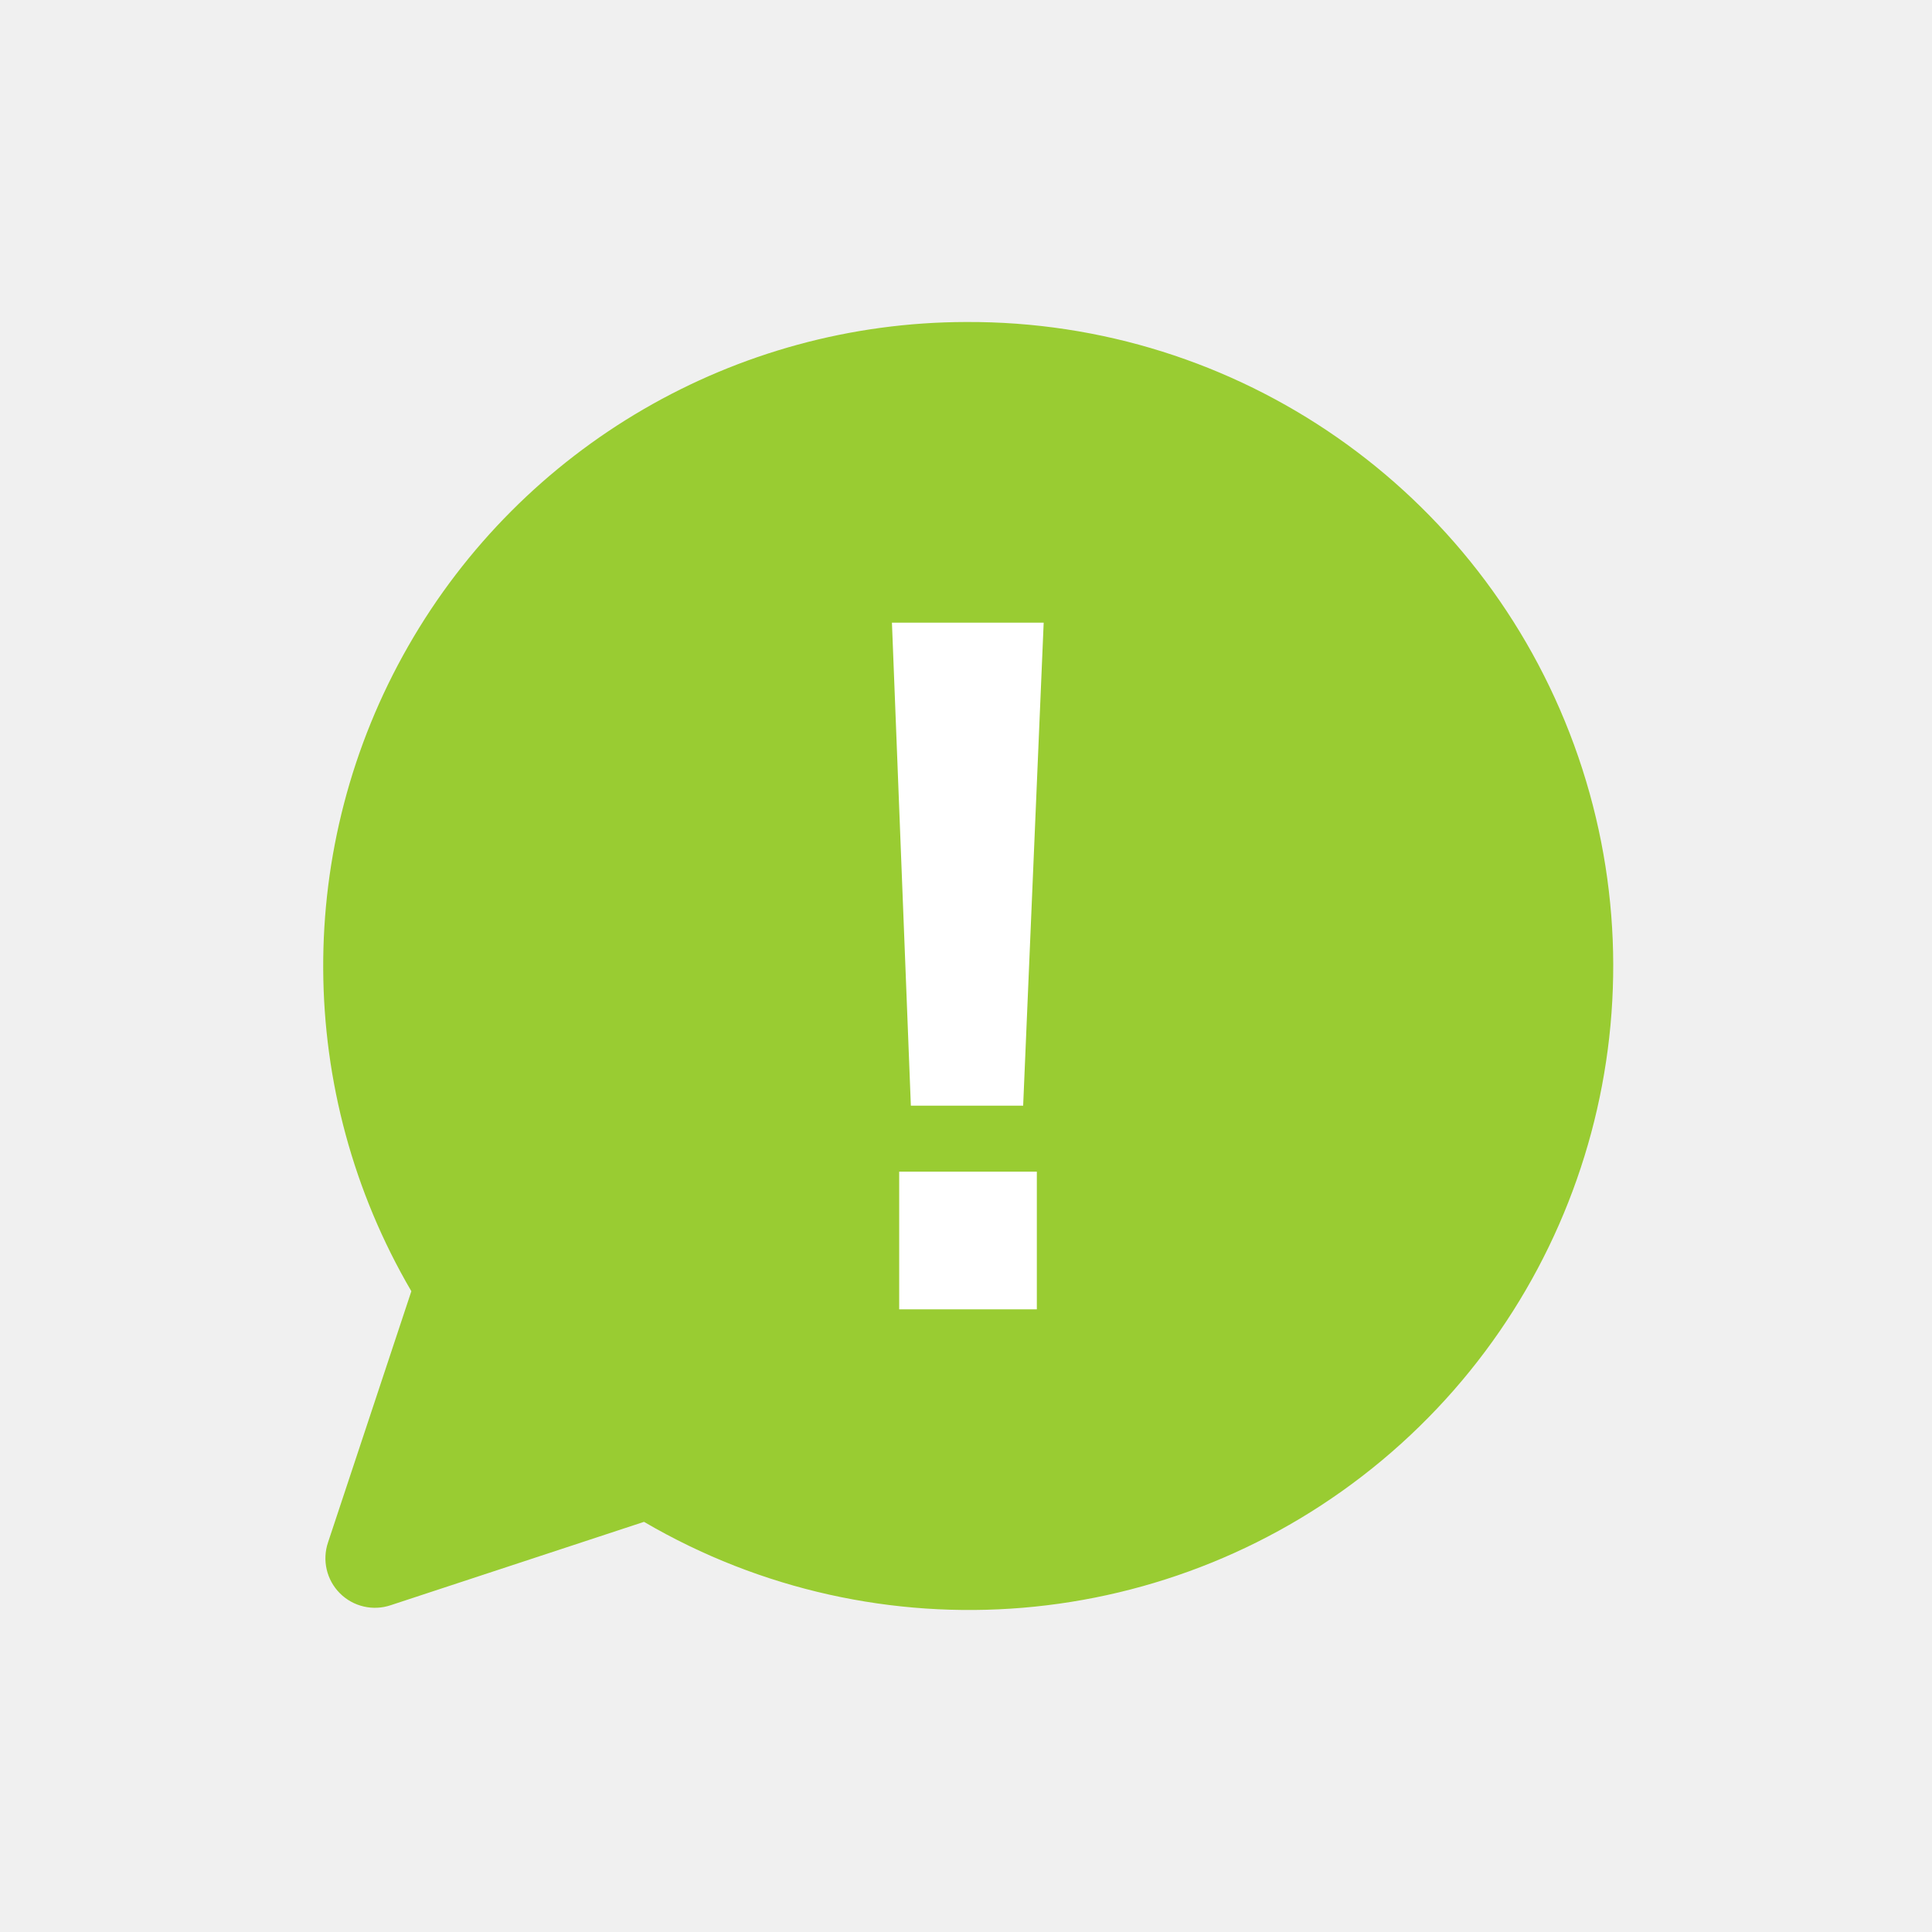
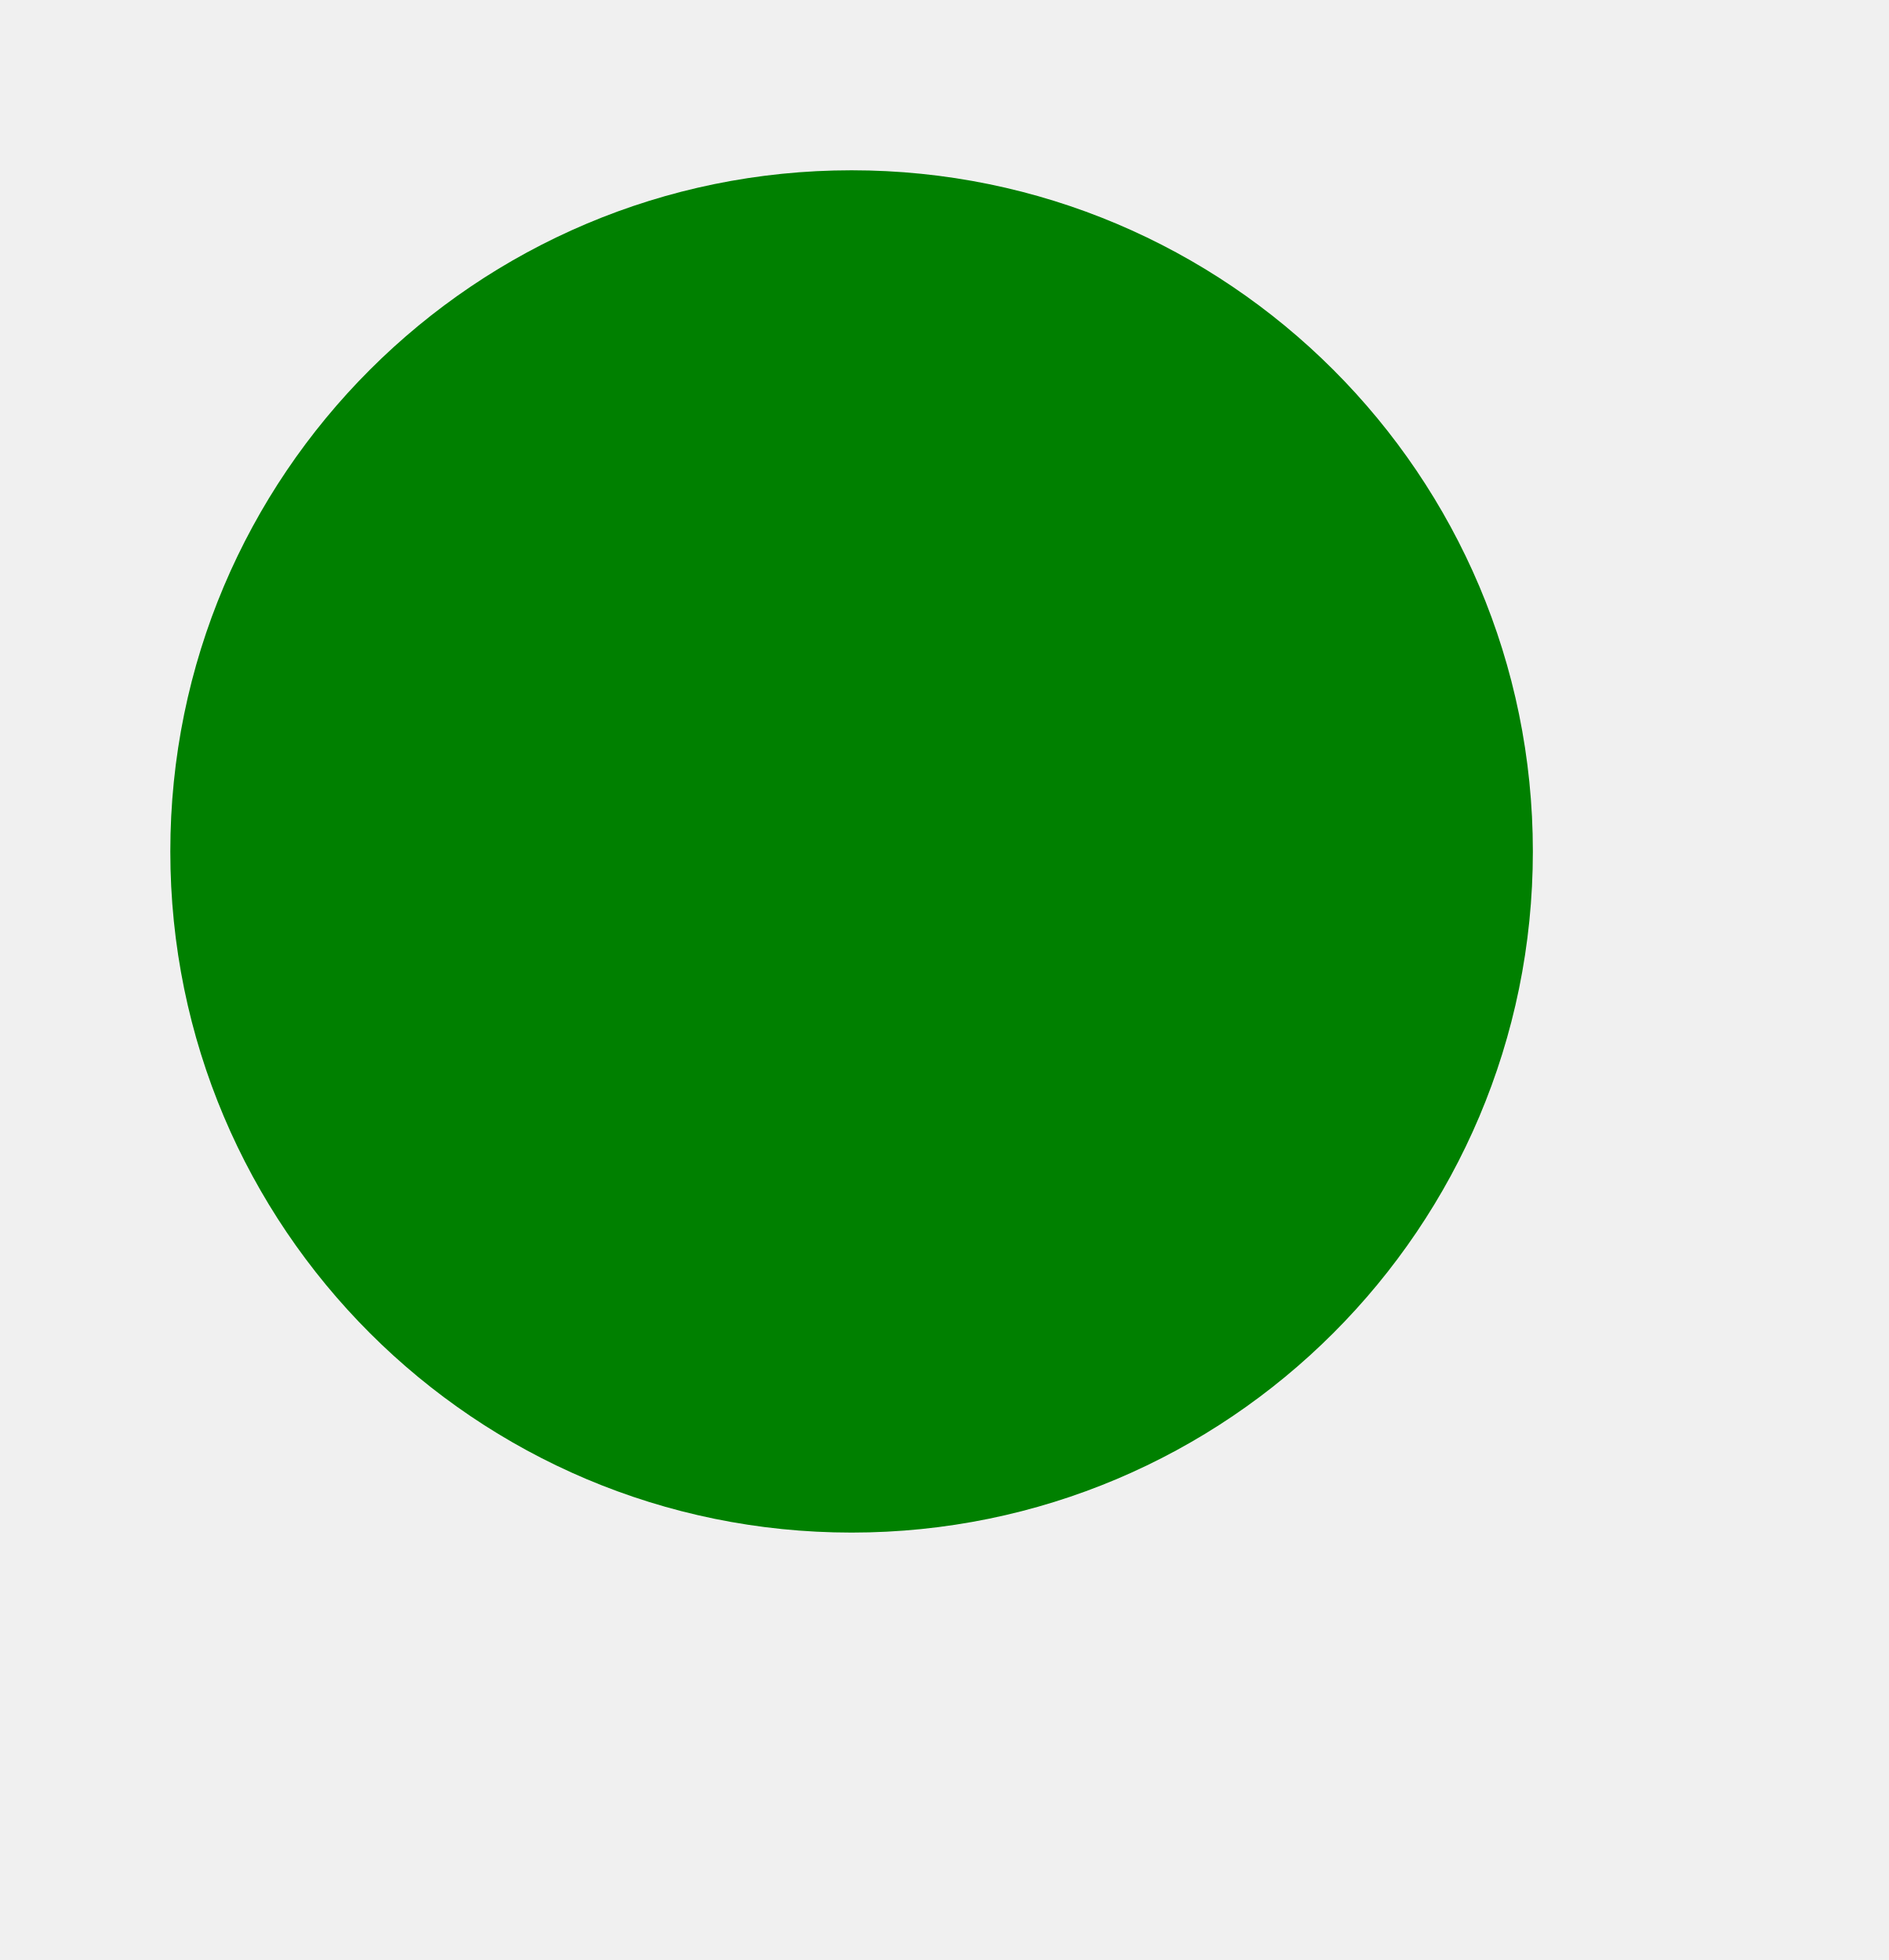
- <svg xmlns="http://www.w3.org/2000/svg" id="FLAECHE_Icon_gelb" data-name="FLAECHE Icon_gelb" viewBox="0 0 48 48">
-   <defs>
-     <style>.cls-1{fill:#99cc32;}.cls-2{fill:#fff;}</style>
-   </defs>
-   <path class="cls-1" d="M24,8A16,16,0,0,0,10.22,32.08L8.15,38.32a1.23,1.23,0,0,0,1.56,1.56L16,37.81A16,16,0,1,0,24,8Z" />
-   <path class="cls-2" d="M22.16,15.47h3.77l-.51,12H22.63Zm.18,13.64h3.42v3.42H22.34Z" />
+ <svg xmlns="http://www.w3.org/2000/svg" version="1.1" id="Layer_1" x="0px" y="0px" viewBox="0 0 110.90 115.100" style="enable-background:new 0 0 222.334 222.334;" xml:space="preserve">
+   <circle cx="50" cy="50" r="40" stroke-width="3" fill="green" />
</svg>
